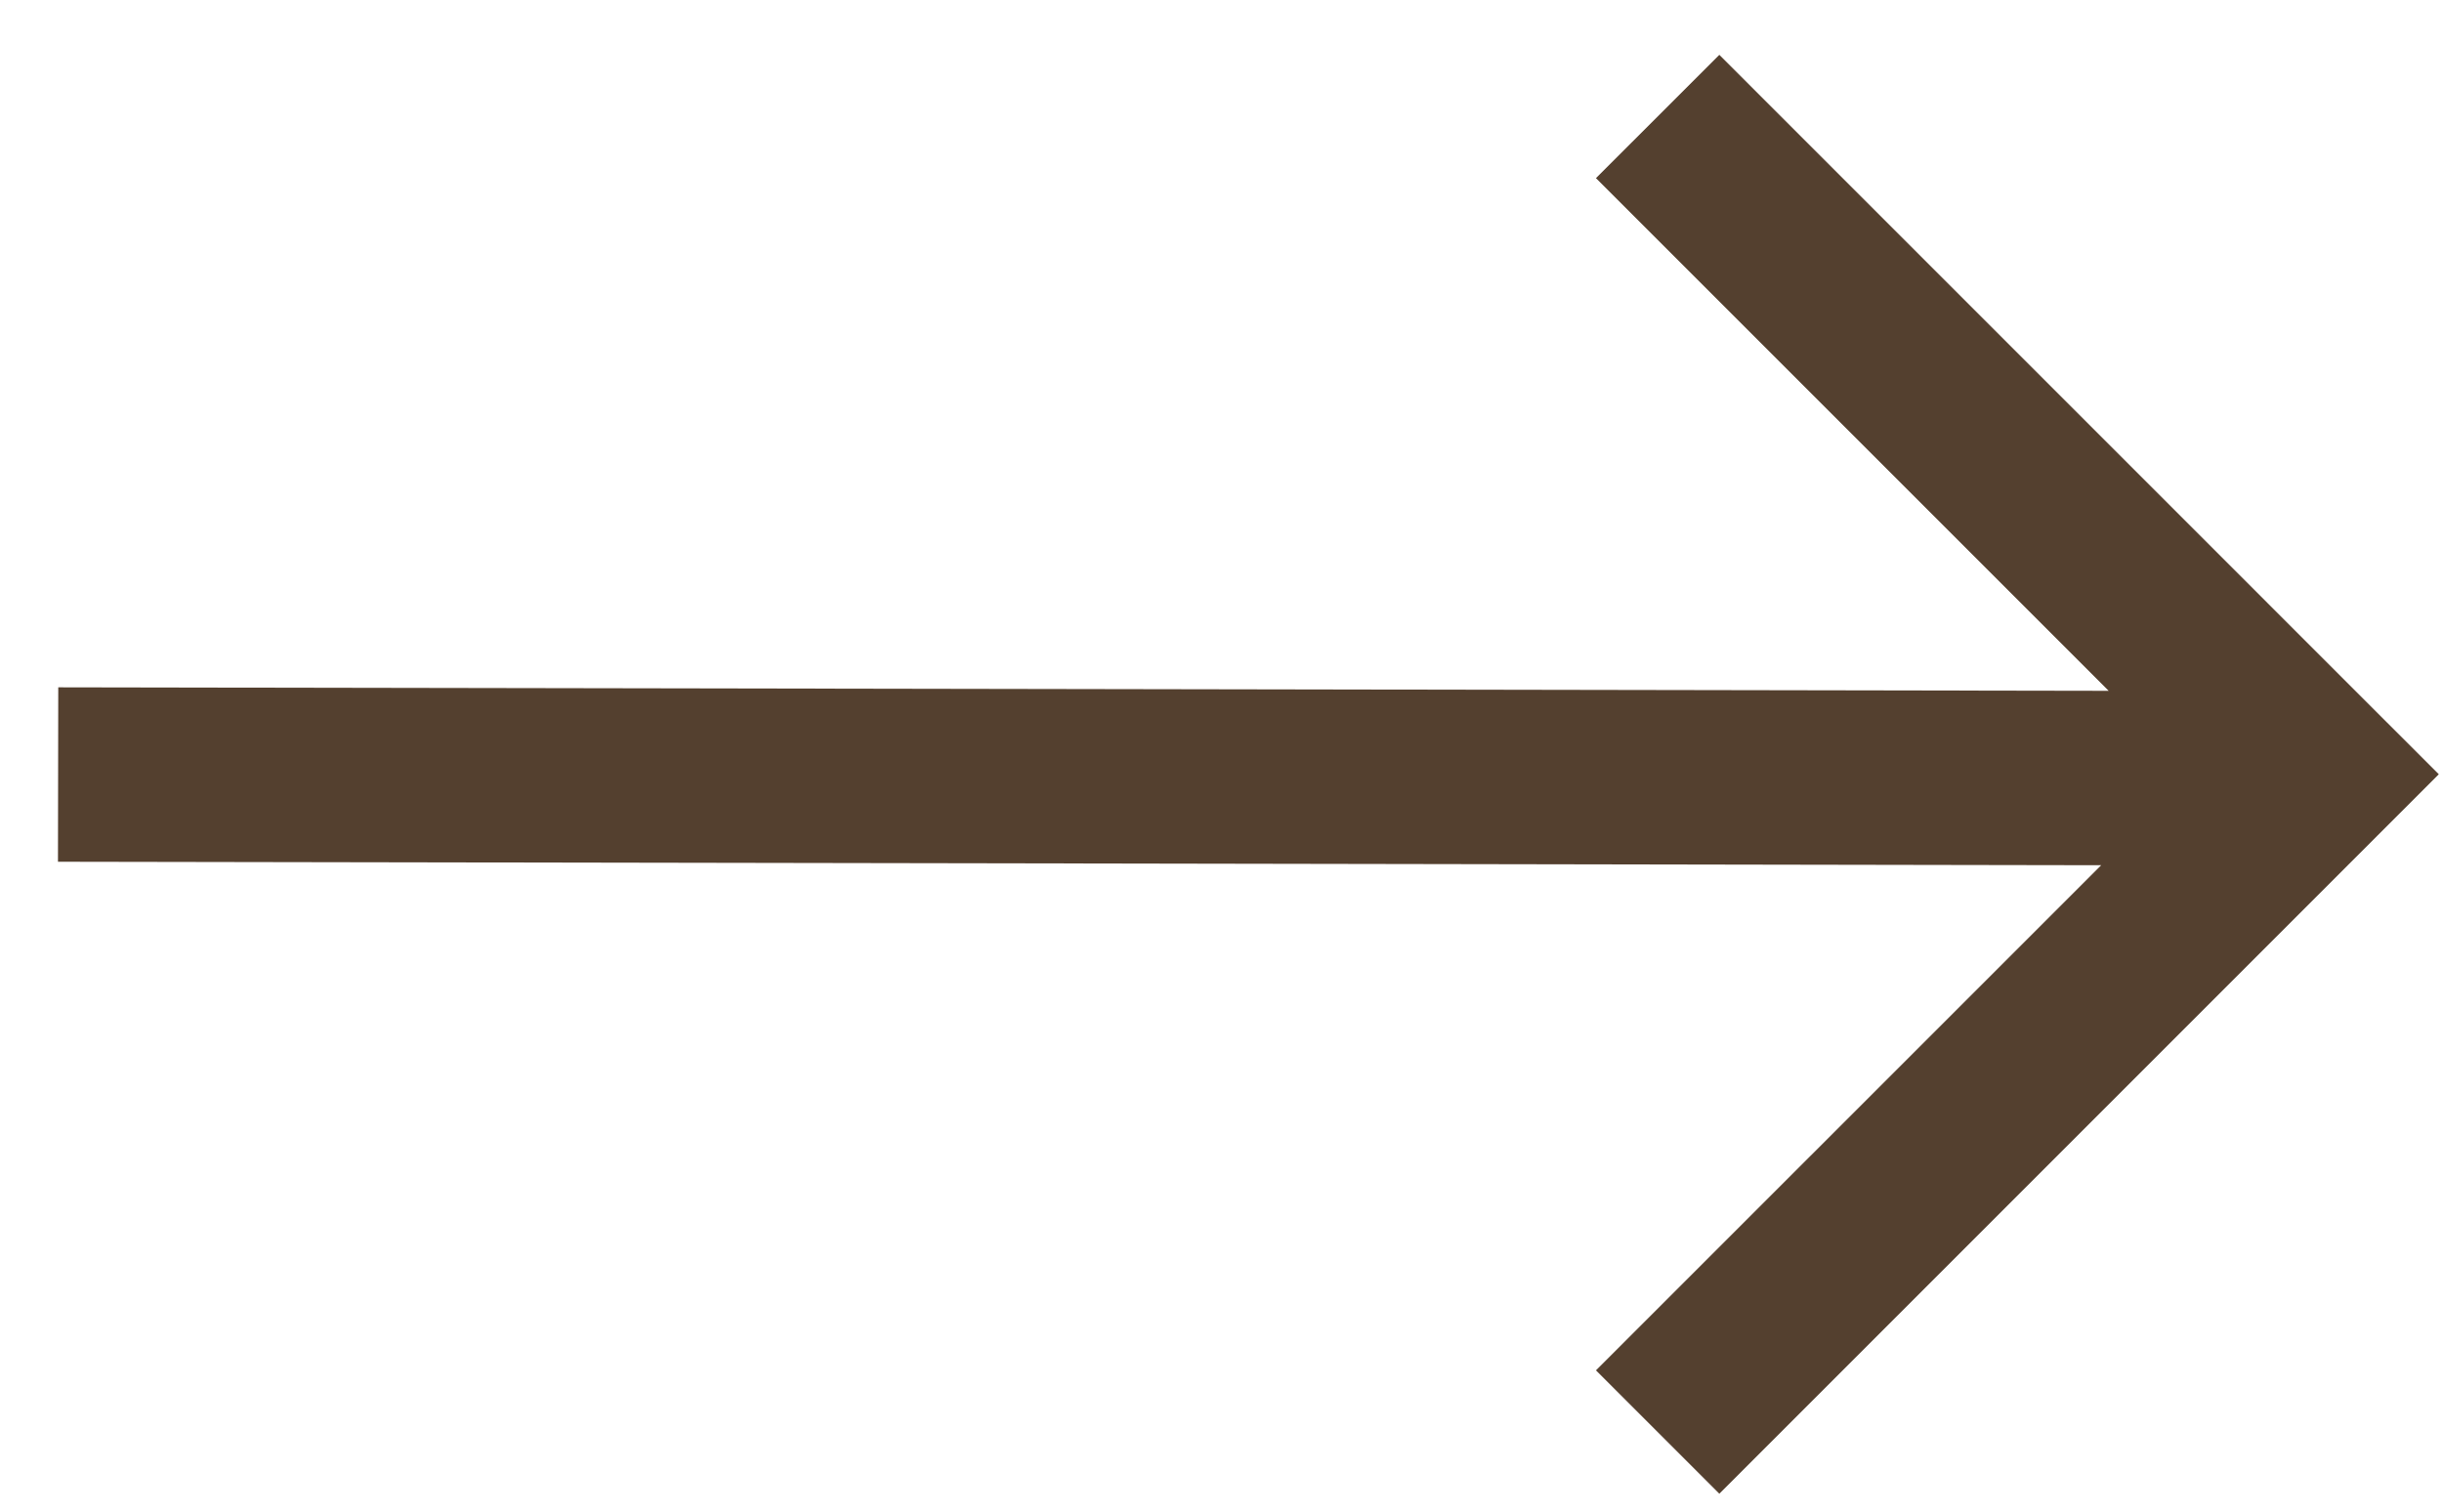
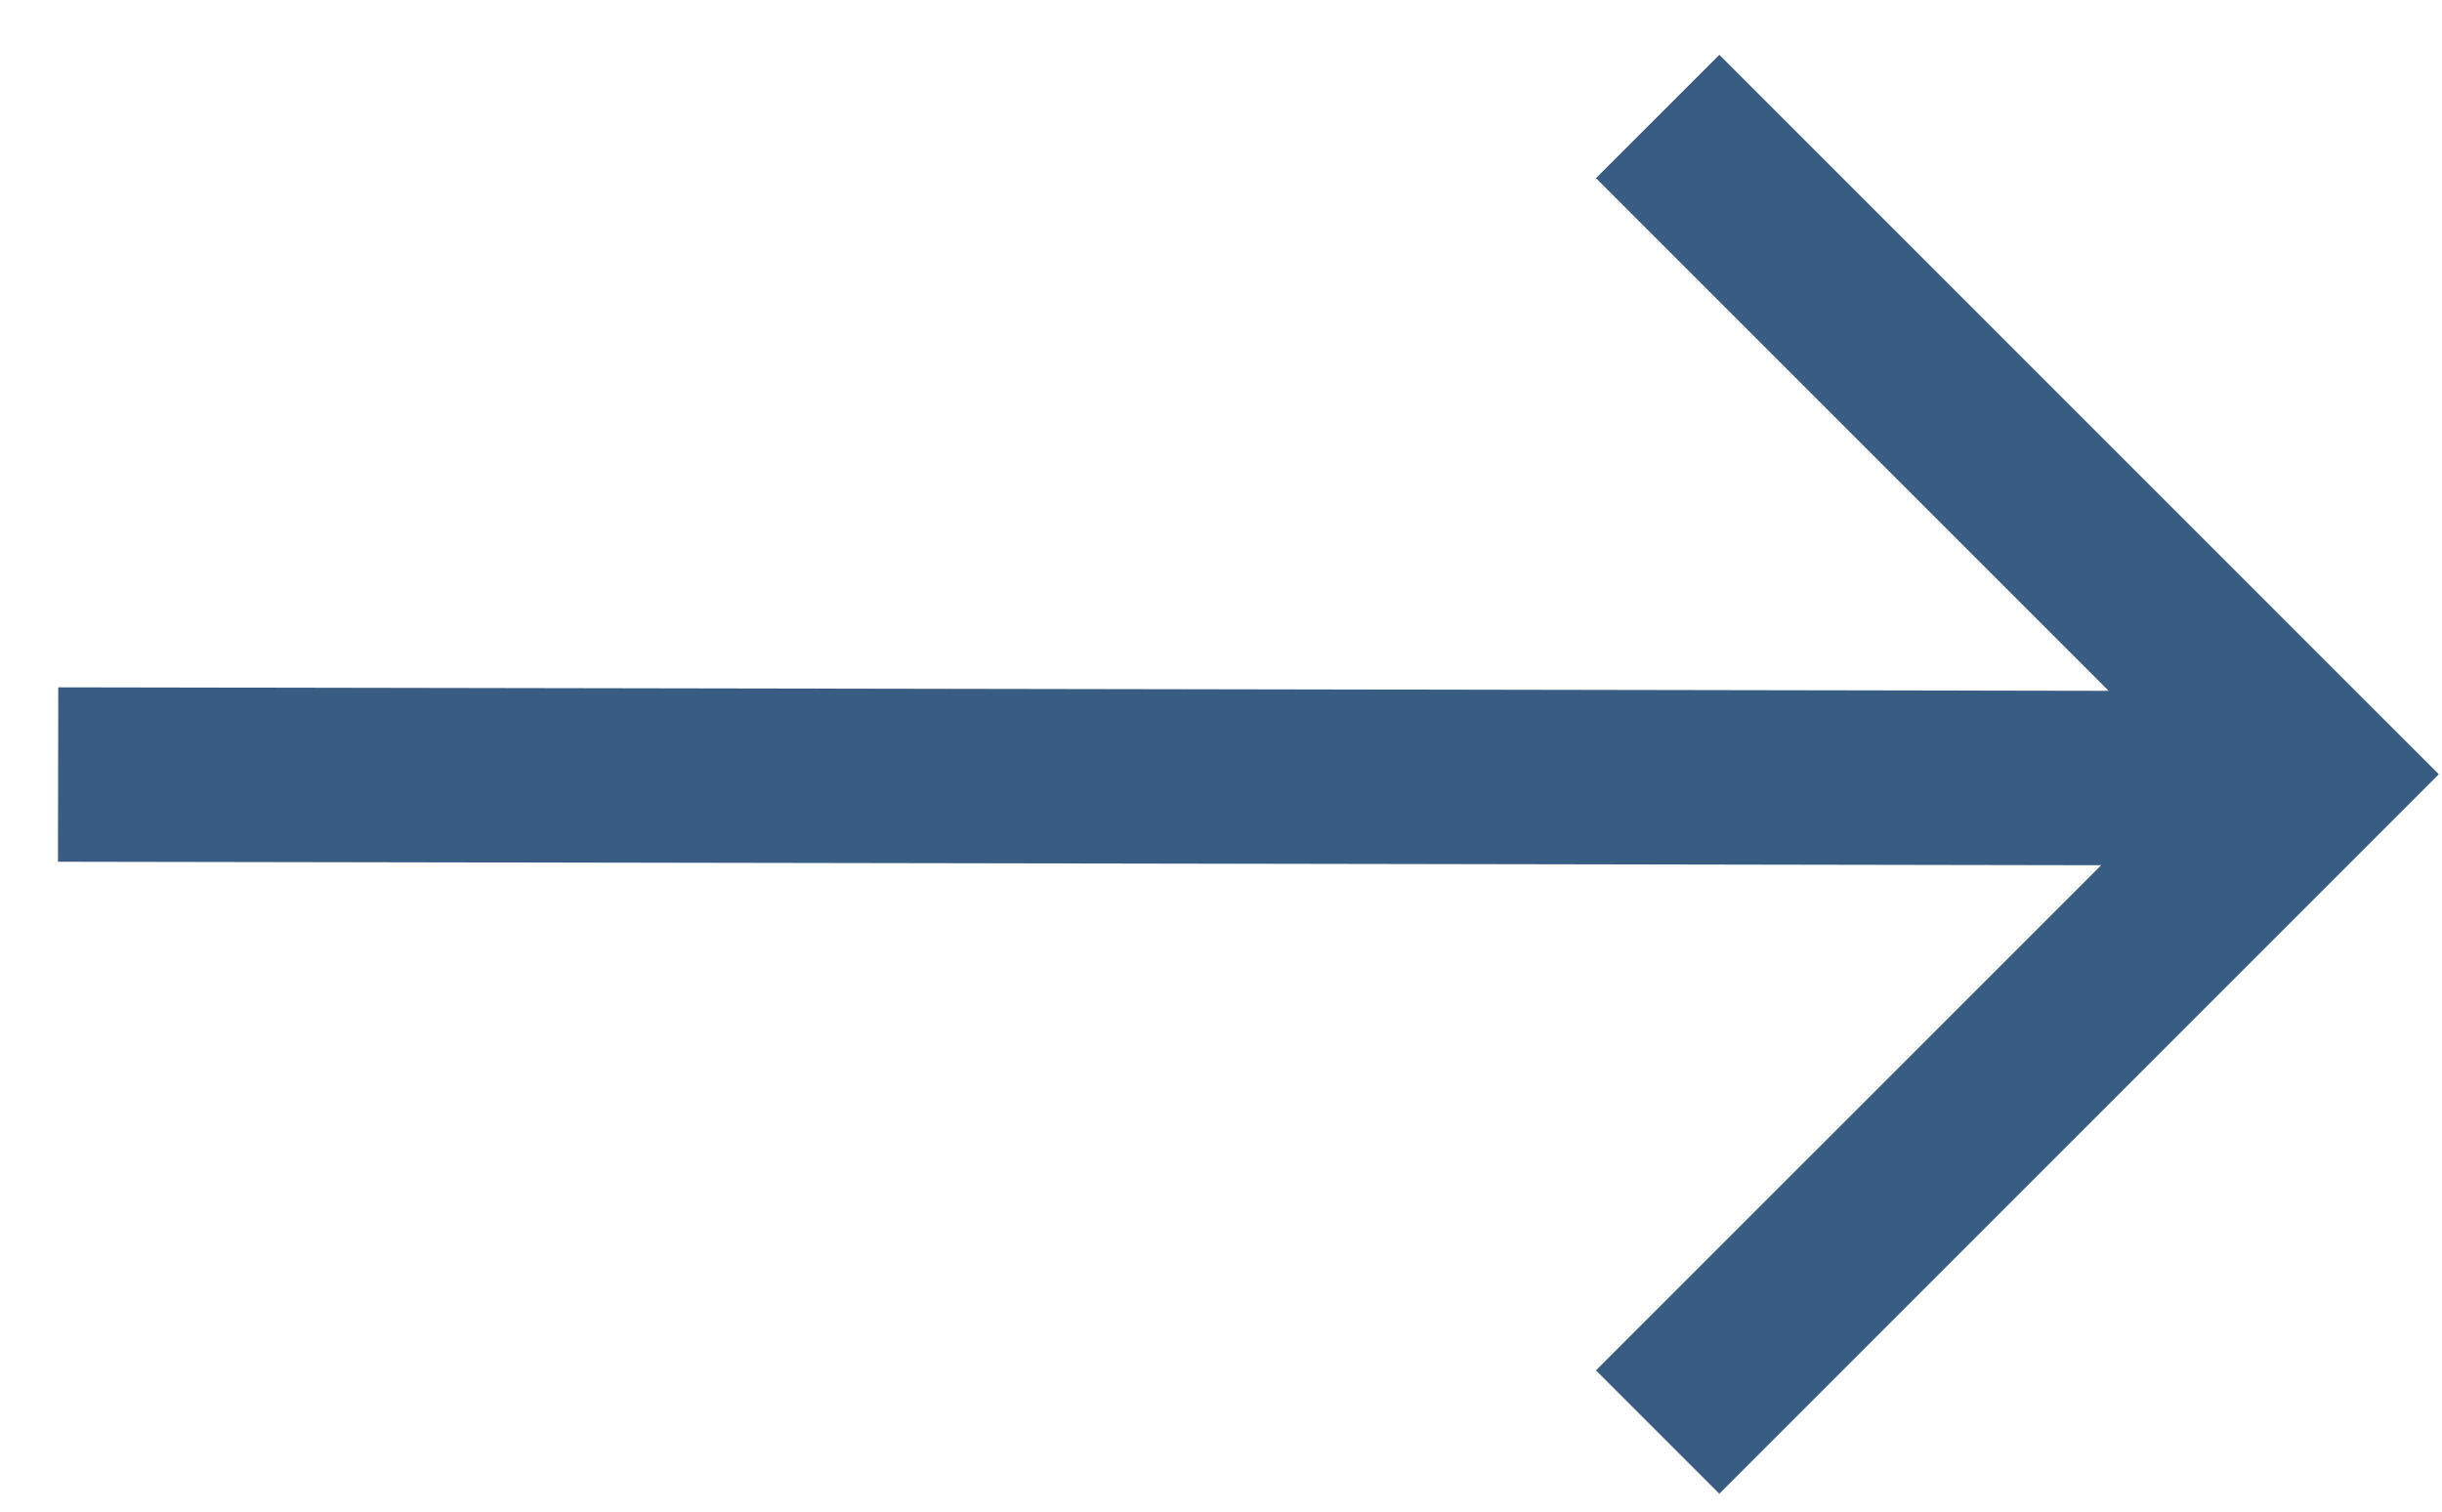
<svg xmlns="http://www.w3.org/2000/svg" width="42" height="26" viewBox="0 0 42 26" fill="none">
-   <path fill-rule="evenodd" clip-rule="evenodd" d="M40.884 12.257L29.571 0.943L27.449 3.064L36.267 11.882L19.355 11.853L1.002 11.822L0.997 14.822L19.35 14.853L36.138 14.882L27.449 23.57L29.571 25.692L40.884 14.378L41.945 13.317L40.884 12.257Z" fill="#54402F" />
+   <path fill-rule="evenodd" clip-rule="evenodd" d="M40.884 12.257L29.571 0.943L27.449 3.064L36.267 11.882L19.355 11.853L1.002 11.822L0.997 14.822L19.35 14.853L36.138 14.882L27.449 23.57L29.571 25.692L40.884 14.378L41.945 13.317L40.884 12.257Z" fill="#395C83" />
</svg>
